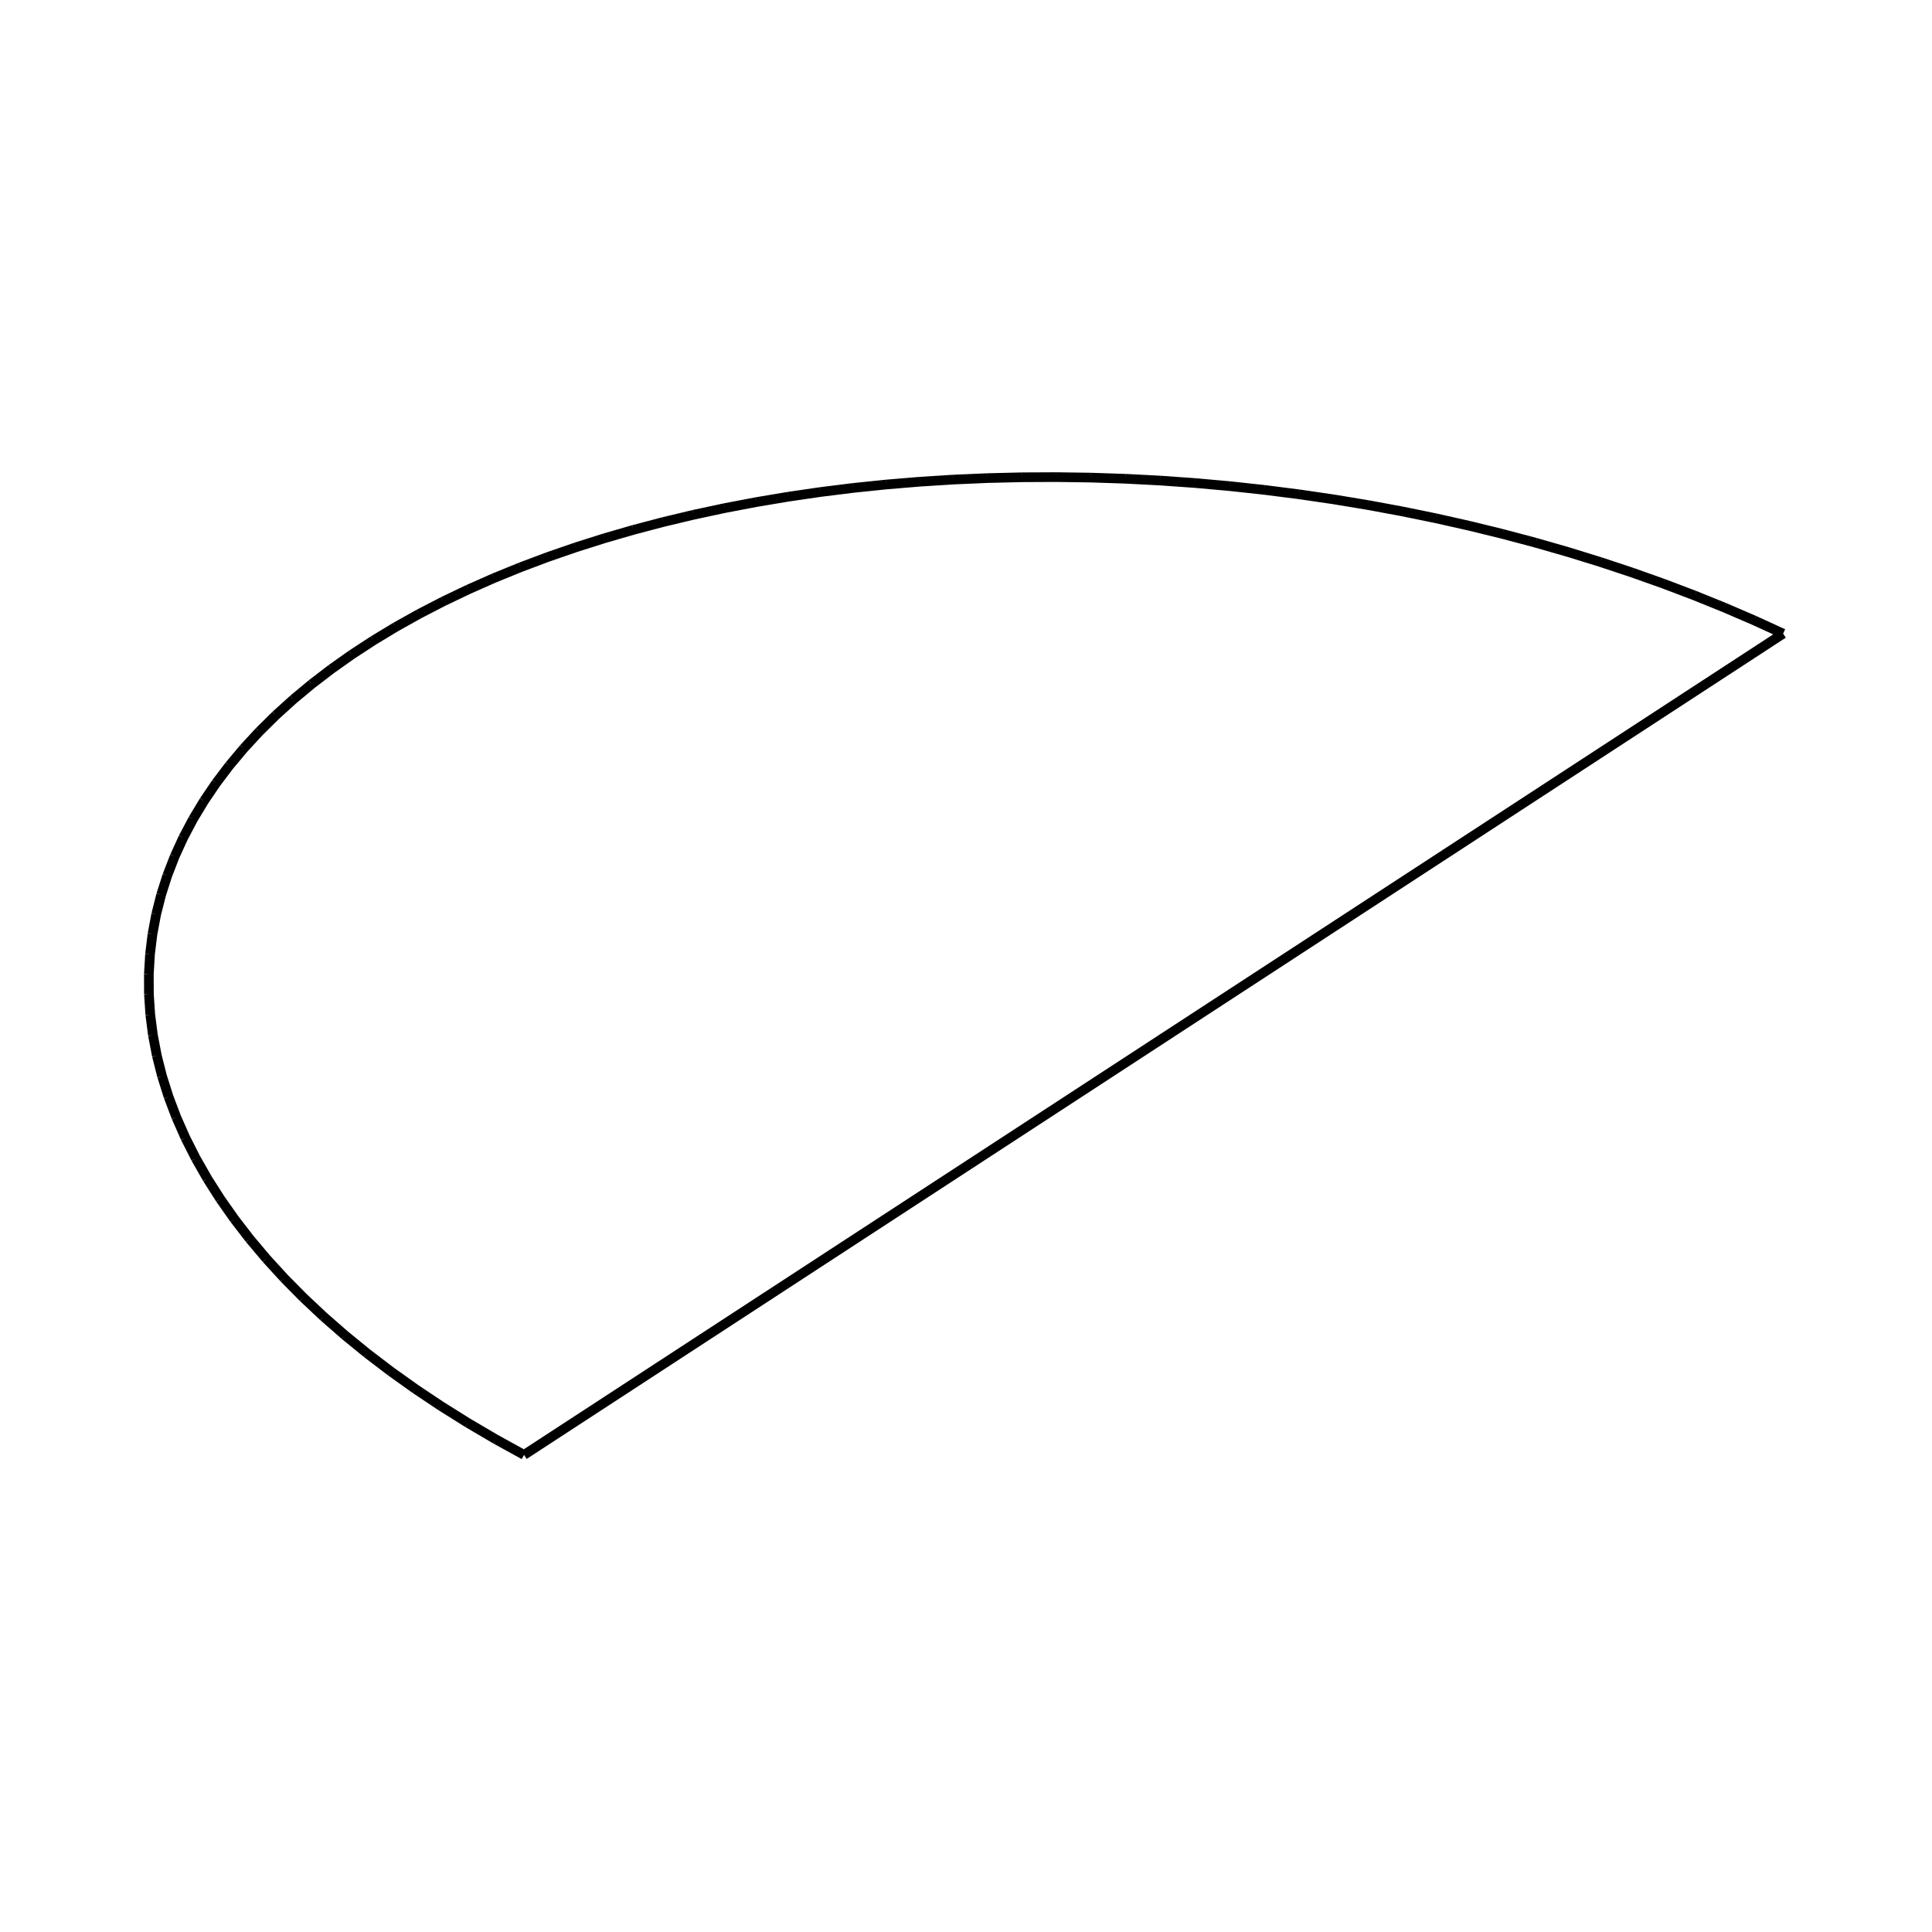
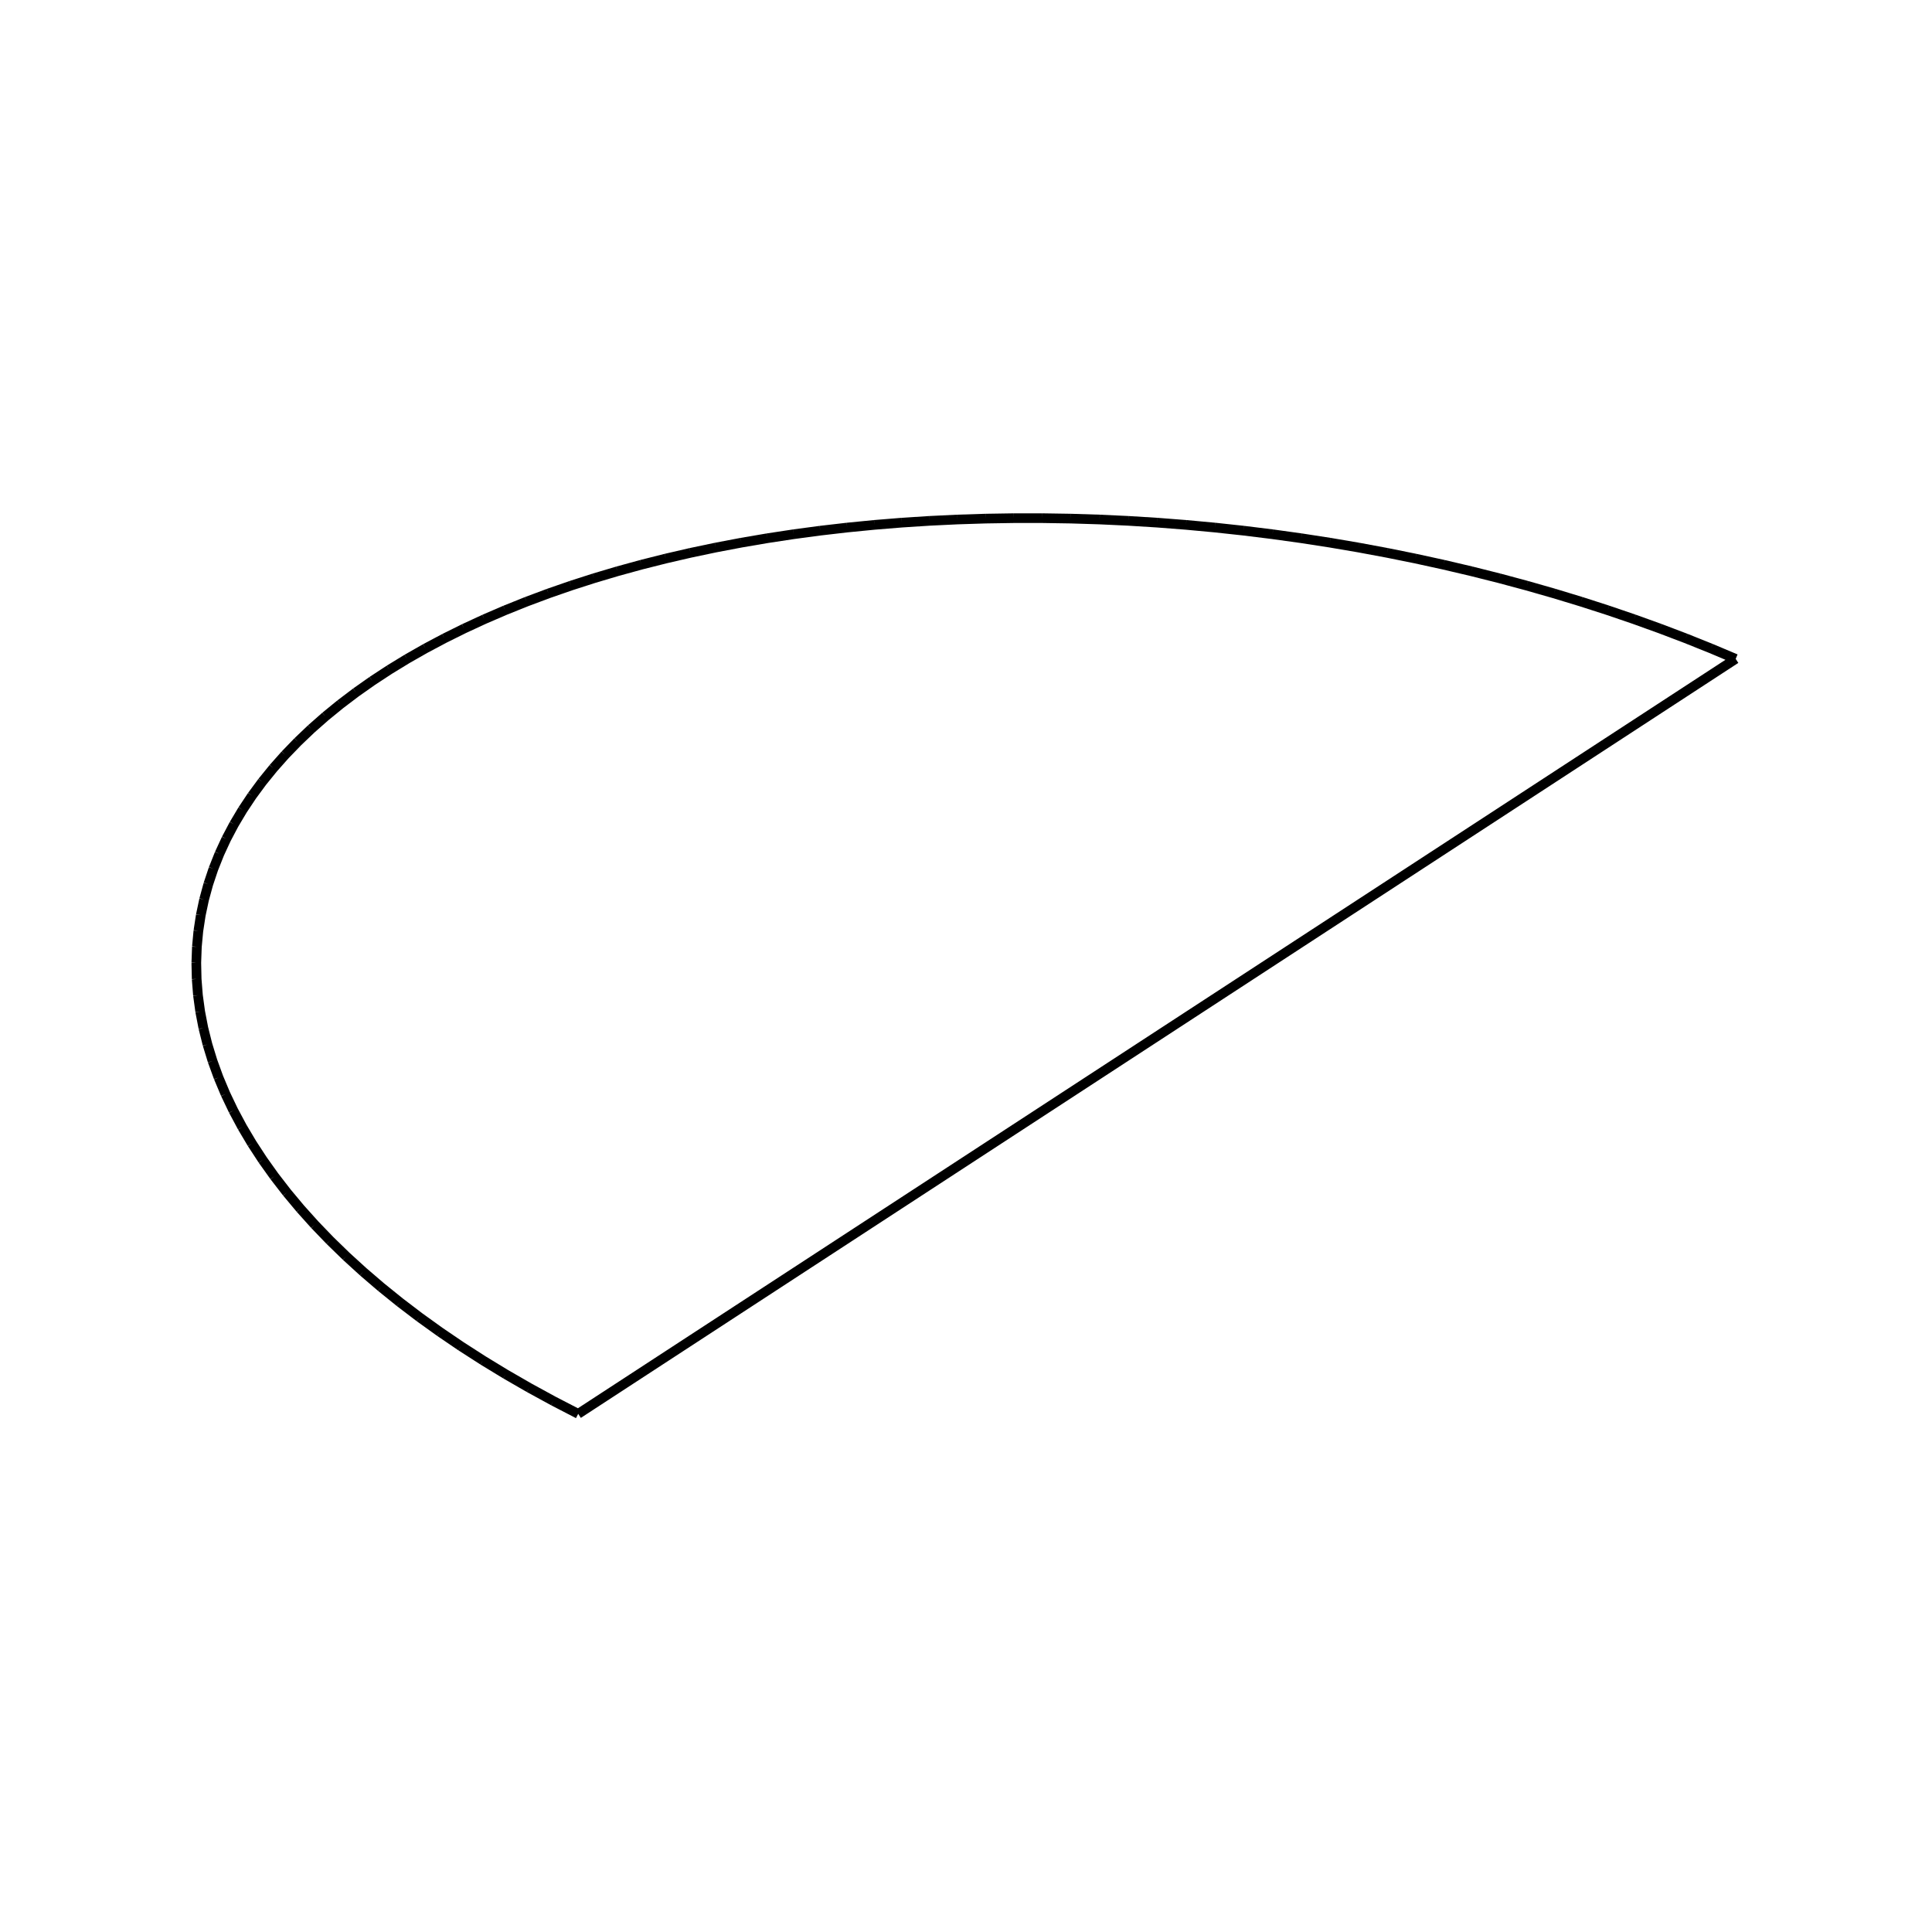
<svg xmlns="http://www.w3.org/2000/svg" viewBox="0 0 800 800">
-   <path d="M216.998,602.439 L216.998,602.439 M738.364,262.379 L738.364,262.379 M216.998,602.439 L205.143,595.904 M205.143,595.904 L193.681,589.168 M193.681,589.168 L182.627,582.241 M182.627,582.241 L171.993,575.133 M171.993,575.133 L161.793,567.855 M161.793,567.855 L152.038,560.417 M152.038,560.417 L142.74,552.83 M142.74,552.83 L133.909,545.105 M133.909,545.105 L125.555,537.253 M125.555,537.253 L117.687,529.284 M117.687,529.284 L110.312,521.211 M110.312,521.211 L103.438,513.044 M103.438,513.044 L97.071,504.794 M97.071,504.794 L91.219,496.472 M91.219,496.472 L85.884,488.09 M85.884,488.09 L81.072,479.659 M81.072,479.659 L76.787,471.19 M76.787,471.19 L73.031,462.693 M73.031,462.693 L69.806,454.181 M69.806,454.181 L67.113,445.663 M67.113,445.663 L64.953,437.15 M64.953,437.15 L63.327,428.654 M63.327,428.654 L62.233,420.184 M62.233,420.184 L61.67,411.752 M61.67,411.752 L61.636,403.366 M61.636,403.366 L62.128,395.038 M62.128,395.038 L63.143,386.777 M63.143,386.777 L64.678,378.593 M64.678,378.593 L66.727,370.495 M66.727,370.495 L69.285,362.493 M69.285,362.493 L72.348,354.596 M72.348,354.596 L75.908,346.812 M75.908,346.812 L79.96,339.151 M79.96,339.151 L84.497,331.621 M84.497,331.621 L89.509,324.229 M89.509,324.229 L94.991,316.985 M94.991,316.985 L100.932,309.896 M100.932,309.896 L107.325,302.969 M107.325,302.969 L114.159,296.211 M114.159,296.211 L121.426,289.631 M121.426,289.631 L129.115,283.233 M129.115,283.233 L137.215,277.026 M137.215,277.026 L145.717,271.015 M145.717,271.015 L154.608,265.206 M154.608,265.206 L163.877,259.605 M163.877,259.605 L173.513,254.218 M173.513,254.218 L183.504,249.05 M183.504,249.05 L193.837,244.106 M193.837,244.106 L204.5,239.39 M204.5,239.39 L215.48,234.908 M215.48,234.908 L226.765,230.663 M226.765,230.663 L238.34,226.66 M238.34,226.66 L250.193,222.902 M250.193,222.902 L262.31,219.393 M262.31,219.393 L274.677,216.136 M274.677,216.136 L287.28,213.134 M287.28,213.134 L300.105,210.39 M300.105,210.39 L313.139,207.906 M313.139,207.906 L326.365,205.685 M326.365,205.685 L339.771,203.728 M339.771,203.728 L353.341,202.038 M353.341,202.038 L367.06,200.616 M367.06,200.616 L380.914,199.463 M380.914,199.463 L394.888,198.58 M394.888,198.58 L408.966,197.969 M408.966,197.969 L423.134,197.629 M423.134,197.629 L437.376,197.561 M437.376,197.561 L451.677,197.765 M451.677,197.765 L466.021,198.241 M466.021,198.241 L480.394,198.988 M480.394,198.988 L494.78,200.006 M494.78,200.006 L509.163,201.293 M509.163,201.293 L523.528,202.85 M523.528,202.85 L537.86,204.673 M537.86,204.673 L552.143,206.762 M552.143,206.762 L566.362,209.115 M566.362,209.115 L580.5,211.729 M580.5,211.729 L594.543,214.603 M594.543,214.603 L608.476,217.733 M608.476,217.733 L622.282,221.116 M622.282,221.116 L635.947,224.75 M635.947,224.75 L649.456,228.631 M649.456,228.631 L662.792,232.756 M662.792,232.756 L675.942,237.12 M675.942,237.12 L688.889,241.719 M688.889,241.719 L701.62,246.55 M701.62,246.55 L714.119,251.607 M714.119,251.607 L726.372,256.885 M726.372,256.885 L738.364,262.379 M216.998,602.439 L205.143,595.904 M205.143,595.904 L193.681,589.168 M193.681,589.168 L182.627,582.241 M182.627,582.241 L171.993,575.133 M171.993,575.133 L161.793,567.855 M161.793,567.855 L152.038,560.417 M152.038,560.417 L142.74,552.83 M142.74,552.83 L133.909,545.105 M133.909,545.105 L125.555,537.253 M125.555,537.253 L117.687,529.284 M117.687,529.284 L110.312,521.211 M110.312,521.211 L103.438,513.044 M103.438,513.044 L97.071,504.794 M97.071,504.794 L91.219,496.472 M91.219,496.472 L85.884,488.09 M85.884,488.09 L81.072,479.659 M81.072,479.659 L76.787,471.19 M76.787,471.19 L73.031,462.693 M73.031,462.693 L69.806,454.181 M69.806,454.181 L67.113,445.663 M67.113,445.663 L64.953,437.15 M64.953,437.15 L63.327,428.654 M63.327,428.654 L62.233,420.184 M62.233,420.184 L61.67,411.752 M61.67,411.752 L61.636,403.366 M61.636,403.366 L62.128,395.038 M62.128,395.038 L63.143,386.777 M63.143,386.777 L64.678,378.593 M64.678,378.593 L66.727,370.495 M66.727,370.495 L69.285,362.493 M69.285,362.493 L72.348,354.596 M72.348,354.596 L75.908,346.812 M75.908,346.812 L79.96,339.151 M79.96,339.151 L84.497,331.621 M84.497,331.621 L89.509,324.229 M89.509,324.229 L94.991,316.985 M94.991,316.985 L100.932,309.896 M100.932,309.896 L107.325,302.969 M107.325,302.969 L114.159,296.211 M114.159,296.211 L121.426,289.63 M121.426,289.63 L129.115,283.233 M129.115,283.233 L137.215,277.026 M137.215,277.026 L145.717,271.015 M145.717,271.015 L154.608,265.206 M154.608,265.206 L163.877,259.605 M163.877,259.605 L173.513,254.218 M173.513,254.218 L183.504,249.05 M183.504,249.05 L193.837,244.106 M193.837,244.106 L204.5,239.39 M204.5,239.39 L215.48,234.908 M215.48,234.908 L226.765,230.663 M226.765,230.663 L238.34,226.66 M238.34,226.66 L250.193,222.902 M250.193,222.902 L262.31,219.393 M262.31,219.393 L274.677,216.136 M274.677,216.136 L287.28,213.134 M287.28,213.134 L300.105,210.39 M300.105,210.39 L313.139,207.906 M313.139,207.906 L326.365,205.685 M326.365,205.685 L339.771,203.728 M339.771,203.728 L353.341,202.038 M353.341,202.038 L367.06,200.616 M367.06,200.616 L380.914,199.463 M380.914,199.463 L394.888,198.58 M394.888,198.58 L408.966,197.969 M408.966,197.969 L423.134,197.629 M423.134,197.629 L437.376,197.561 M437.376,197.561 L451.677,197.765 M451.677,197.765 L466.021,198.24 M466.021,198.24 L480.394,198.988 M480.394,198.988 L494.78,200.006 M494.78,200.006 L509.163,201.293 M509.163,201.293 L523.528,202.85 M523.528,202.85 L537.86,204.673 M537.86,204.673 L552.143,206.762 M552.143,206.762 L566.362,209.115 M566.362,209.115 L580.5,211.729 M580.5,211.729 L594.543,214.603 M594.543,214.603 L608.476,217.733 M608.476,217.733 L622.282,221.116 M622.282,221.116 L635.947,224.75 M635.947,224.75 L649.456,228.631 M649.456,228.631 L662.792,232.756 M662.792,232.756 L675.942,237.12 M675.942,237.12 L688.889,241.719 M688.889,241.719 L701.62,246.55 M701.62,246.55 L714.119,251.606 M714.119,251.606 L726.372,256.885 M726.372,256.885 L738.364,262.379 M738.364,262.379 L216.998,602.439 M738.364,262.379 L216.998,602.439" stroke="black" stroke-width="4" fill="red" />
+   <path d="M239.422,585.441 L239.422,585.44 M718.711,272.825 L718.711,272.825 M239.422,585.441 L229.122,580.112 M229.122,580.112 L219.109,574.643 M219.109,574.643 L209.393,569.04 M209.393,569.04 L199.983,563.309 M199.983,563.309 L190.888,557.457 M190.888,557.457 L182.116,551.491 M182.116,551.491 L173.673,545.418 M173.673,545.418 L165.569,539.244 M165.569,539.244 L157.808,532.976 M157.808,532.976 L150.399,526.622 M150.399,526.622 L143.345,520.189 M143.345,520.189 L136.654,513.683 M136.654,513.683 L130.329,507.111 M130.329,507.111 L124.376,500.481 M124.376,500.481 L118.797,493.8 M118.797,493.8 L113.597,487.074 M113.597,487.074 L108.779,480.311 M108.779,480.311 L104.346,473.517 M104.346,473.517 L100.299,466.7 M100.299,466.7 L96.64,459.865 M96.64,459.865 L93.372,453.021 M93.372,453.021 L90.494,446.174 M90.494,446.174 L88.008,439.33 M88.008,439.33 L85.913,432.495 M85.913,432.495 L84.209,425.677 M84.209,425.677 L82.896,418.882 M82.896,418.882 L81.973,412.116 M81.973,412.116 L81.438,405.386 M81.438,405.386 L81.289,398.697 M81.289,398.697 L81.526,392.055 M81.526,392.055 L82.144,385.466 M82.144,385.466 L83.142,378.936 M83.142,378.936 L84.516,372.471 M84.516,372.471 L86.263,366.077 M86.263,366.077 L88.38,359.757 M88.38,359.757 L90.863,353.519 M90.863,353.519 L93.706,347.366 M93.706,347.366 L96.907,341.305 M96.907,341.305 L100.461,335.339 M100.461,335.339 L104.361,329.474 M104.361,329.474 L108.604,323.714 M108.604,323.714 L113.184,318.064 M113.184,318.064 L118.094,312.528 M118.094,312.528 L123.331,307.111 M123.331,307.111 L128.886,301.815 M128.886,301.815 L134.755,296.646 M134.755,296.646 L140.93,291.608 M140.93,291.608 L147.406,286.703 M147.406,286.703 L154.175,281.935 M154.175,281.935 L161.231,277.308 M161.231,277.308 L168.566,272.825 M168.566,272.825 L176.174,268.49 M176.174,268.49 L184.047,264.305 M184.047,264.305 L192.177,260.272 M192.177,260.272 L200.558,256.396 M200.558,256.396 L209.18,252.678 M209.18,252.678 L218.038,249.121 M218.038,249.121 L227.121,245.728 M227.121,245.728 L236.424,242.5 M236.424,242.5 L245.937,239.441 M245.937,239.441 L255.652,236.55 M255.652,236.55 L265.561,233.832 M265.561,233.832 L275.656,231.287 M275.656,231.287 L285.928,228.916 M285.928,228.916 L296.369,226.723 M296.369,226.723 L306.969,224.707 M306.969,224.707 L317.721,222.871 M317.721,222.871 L328.616,221.215 M328.616,221.215 L339.644,219.74 M339.644,219.74 L350.798,218.448 M350.798,218.448 L362.067,217.339 M362.067,217.339 L373.444,216.413 M373.444,216.413 L384.918,215.672 M384.918,215.672 L396.482,215.116 M396.482,215.116 L408.126,214.745 M408.126,214.745 L419.84,214.56 M419.84,214.56 L431.616,214.56 M431.616,214.56 L443.445,214.745 M443.445,214.745 L455.317,215.116 M455.317,215.116 L467.222,215.672 M467.222,215.672 L479.153,216.413 M479.153,216.413 L491.098,217.339 M491.098,217.339 L503.049,218.448 M503.049,218.448 L514.997,219.74 M514.997,219.74 L526.932,221.215 M526.932,221.215 L538.845,222.871 M538.845,222.871 L550.726,224.707 M550.726,224.707 L562.566,226.723 M562.566,226.723 L574.355,228.917 M574.355,228.917 L586.084,231.287 M586.084,231.287 L597.743,233.832 M597.743,233.832 L609.324,236.55 M609.324,236.55 L620.816,239.44 M620.816,239.44 L632.21,242.5 M632.21,242.5 L643.497,245.728 M643.497,245.728 L654.667,249.122 M654.667,249.122 L665.711,252.678 M665.711,252.678 L676.619,256.396 M676.619,256.396 L687.382,260.272 M687.382,260.272 L697.992,264.304 M697.992,264.304 L708.438,268.49 M708.438,268.49 L718.711,272.825 M239.422,585.44 L229.122,580.112 M229.122,580.112 L219.109,574.643 M219.109,574.643 L209.393,569.04 M209.393,569.04 L199.983,563.309 M199.983,563.309 L190.888,557.457 M190.888,557.457 L182.116,551.491 M182.116,551.491 L173.673,545.417 M173.673,545.417 L165.569,539.244 M165.569,539.244 L157.808,532.976 M157.808,532.976 L150.399,526.622 M150.399,526.622 L143.346,520.189 M143.346,520.189 L136.654,513.683 M136.654,513.683 L130.329,507.111 M130.329,507.111 L124.376,500.481 M124.376,500.481 L118.797,493.8 M118.797,493.8 L113.597,487.074 M113.597,487.074 L108.779,480.311 M108.779,480.311 L104.346,473.517 M104.346,473.517 L100.299,466.7 M100.299,466.7 L96.64,459.865 M96.64,459.865 L93.372,453.021 M93.372,453.021 L90.494,446.174 M90.494,446.174 L88.008,439.329 M88.008,439.329 L85.913,432.495 M85.913,432.495 L84.209,425.677 M84.209,425.677 L82.896,418.882 M82.896,418.882 L81.973,412.116 M81.973,412.116 L81.438,405.386 M81.438,405.386 L81.289,398.696 M81.289,398.696 L81.526,392.055 M81.526,392.055 L82.144,385.466 M82.144,385.466 L83.142,378.936 M83.142,378.936 L84.516,372.471 M84.516,372.471 L86.263,366.076 M86.263,366.076 L88.38,359.757 M88.38,359.757 L90.863,353.519 M90.863,353.519 L93.706,347.366 M93.706,347.366 L96.907,341.305 M96.907,341.305 L100.461,335.339 M100.461,335.339 L104.361,329.474 M104.361,329.474 L108.604,323.714 M108.604,323.714 L113.184,318.064 M113.184,318.064 L118.094,312.528 M118.094,312.528 L123.331,307.111 M123.331,307.111 L128.886,301.815 M128.886,301.815 L134.755,296.646 M134.755,296.646 L140.93,291.607 M140.93,291.607 L147.406,286.702 M147.406,286.702 L154.175,281.935 M154.175,281.935 L161.231,277.308 M161.231,277.308 L168.566,272.825 M168.566,272.825 L176.174,268.49 M176.174,268.49 L184.047,264.304 M184.047,264.304 L192.177,260.272 M192.177,260.272 L200.558,256.396 M200.558,256.396 L209.18,252.678 M209.18,252.678 L218.038,249.121 M218.038,249.121 L227.121,245.728 M227.121,245.728 L236.424,242.5 M236.424,242.5 L245.937,239.44 M245.937,239.44 L255.652,236.55 M255.652,236.55 L265.561,233.832 M265.561,233.832 L275.656,231.287 M275.656,231.287 L285.928,228.916 M285.928,228.916 L296.369,226.723 M296.369,226.723 L306.969,224.707 M306.969,224.707 L317.721,222.871 M317.721,222.871 L328.616,221.215 M328.616,221.215 L339.644,219.74 M339.644,219.74 L350.798,218.448 M350.798,218.448 L362.067,217.339 M362.067,217.339 L373.444,216.413 M373.444,216.413 L384.918,215.672 M384.918,215.672 L396.482,215.116 M396.482,215.116 L408.126,214.745 M408.126,214.745 L419.84,214.559 M419.84,214.559 L431.616,214.56 M431.616,214.56 L443.445,214.745 M443.445,214.745 L455.317,215.116 M455.317,215.116 L467.222,215.672 M467.222,215.672 L479.153,216.413 M479.153,216.413 L491.098,217.339 M491.098,217.339 L503.049,218.448 M503.049,218.448 L514.997,219.74 M514.997,219.74 L526.932,221.215 M526.932,221.215 L538.845,222.871 M538.845,222.871 L550.726,224.707 M550.726,224.707 L562.566,226.723 M562.566,226.723 L574.355,228.916 M574.355,228.916 L586.084,231.287 M586.084,231.287 L597.743,233.832 M597.743,233.832 L609.324,236.55 M609.324,236.55 L620.816,239.44 M620.816,239.44 L632.21,242.5 M632.21,242.5 L643.497,245.728 M643.497,245.728 L654.667,249.121 M654.667,249.121 L665.711,252.678 M665.711,252.678 L676.619,256.396 M676.619,256.396 L687.383,260.272 M687.383,260.272 L697.992,264.304 M697.992,264.304 L708.438,268.49 M708.438,268.49 L718.711,272.825 M718.711,272.825 L239.422,585.441 M718.711,272.825 L239.422,585.44" stroke="black" stroke-width="4" fill="red" />
</svg>
